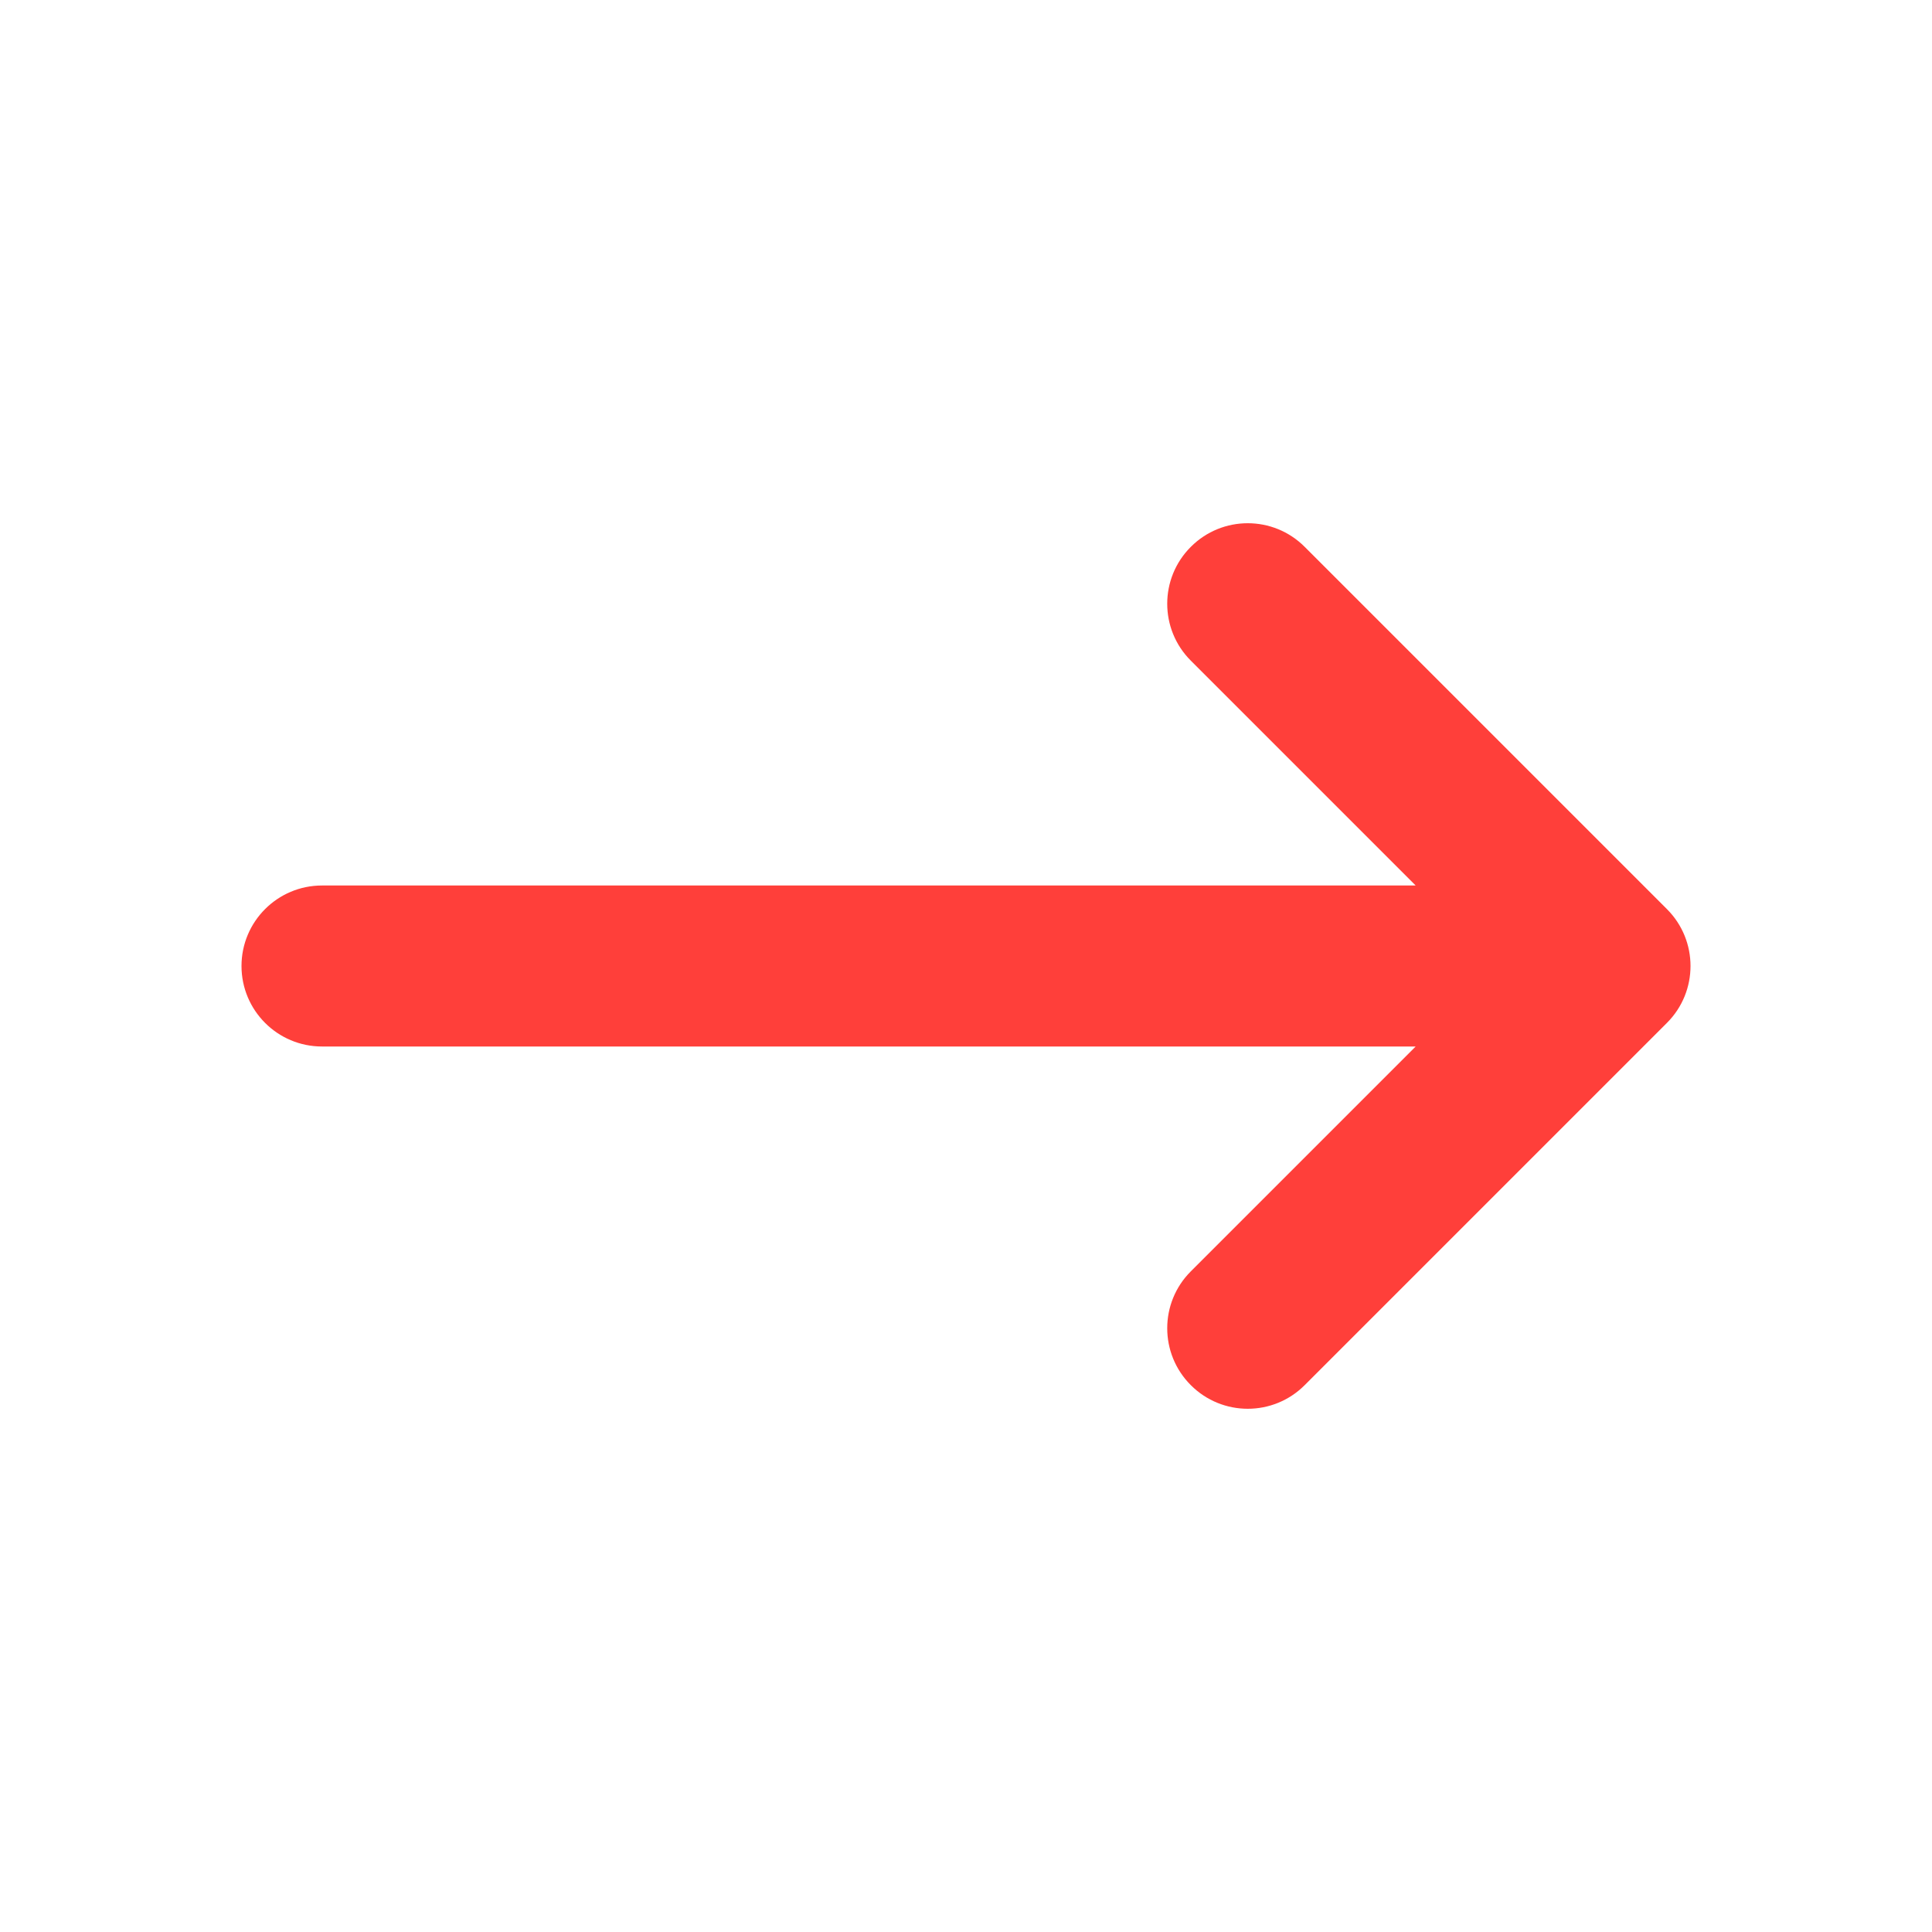
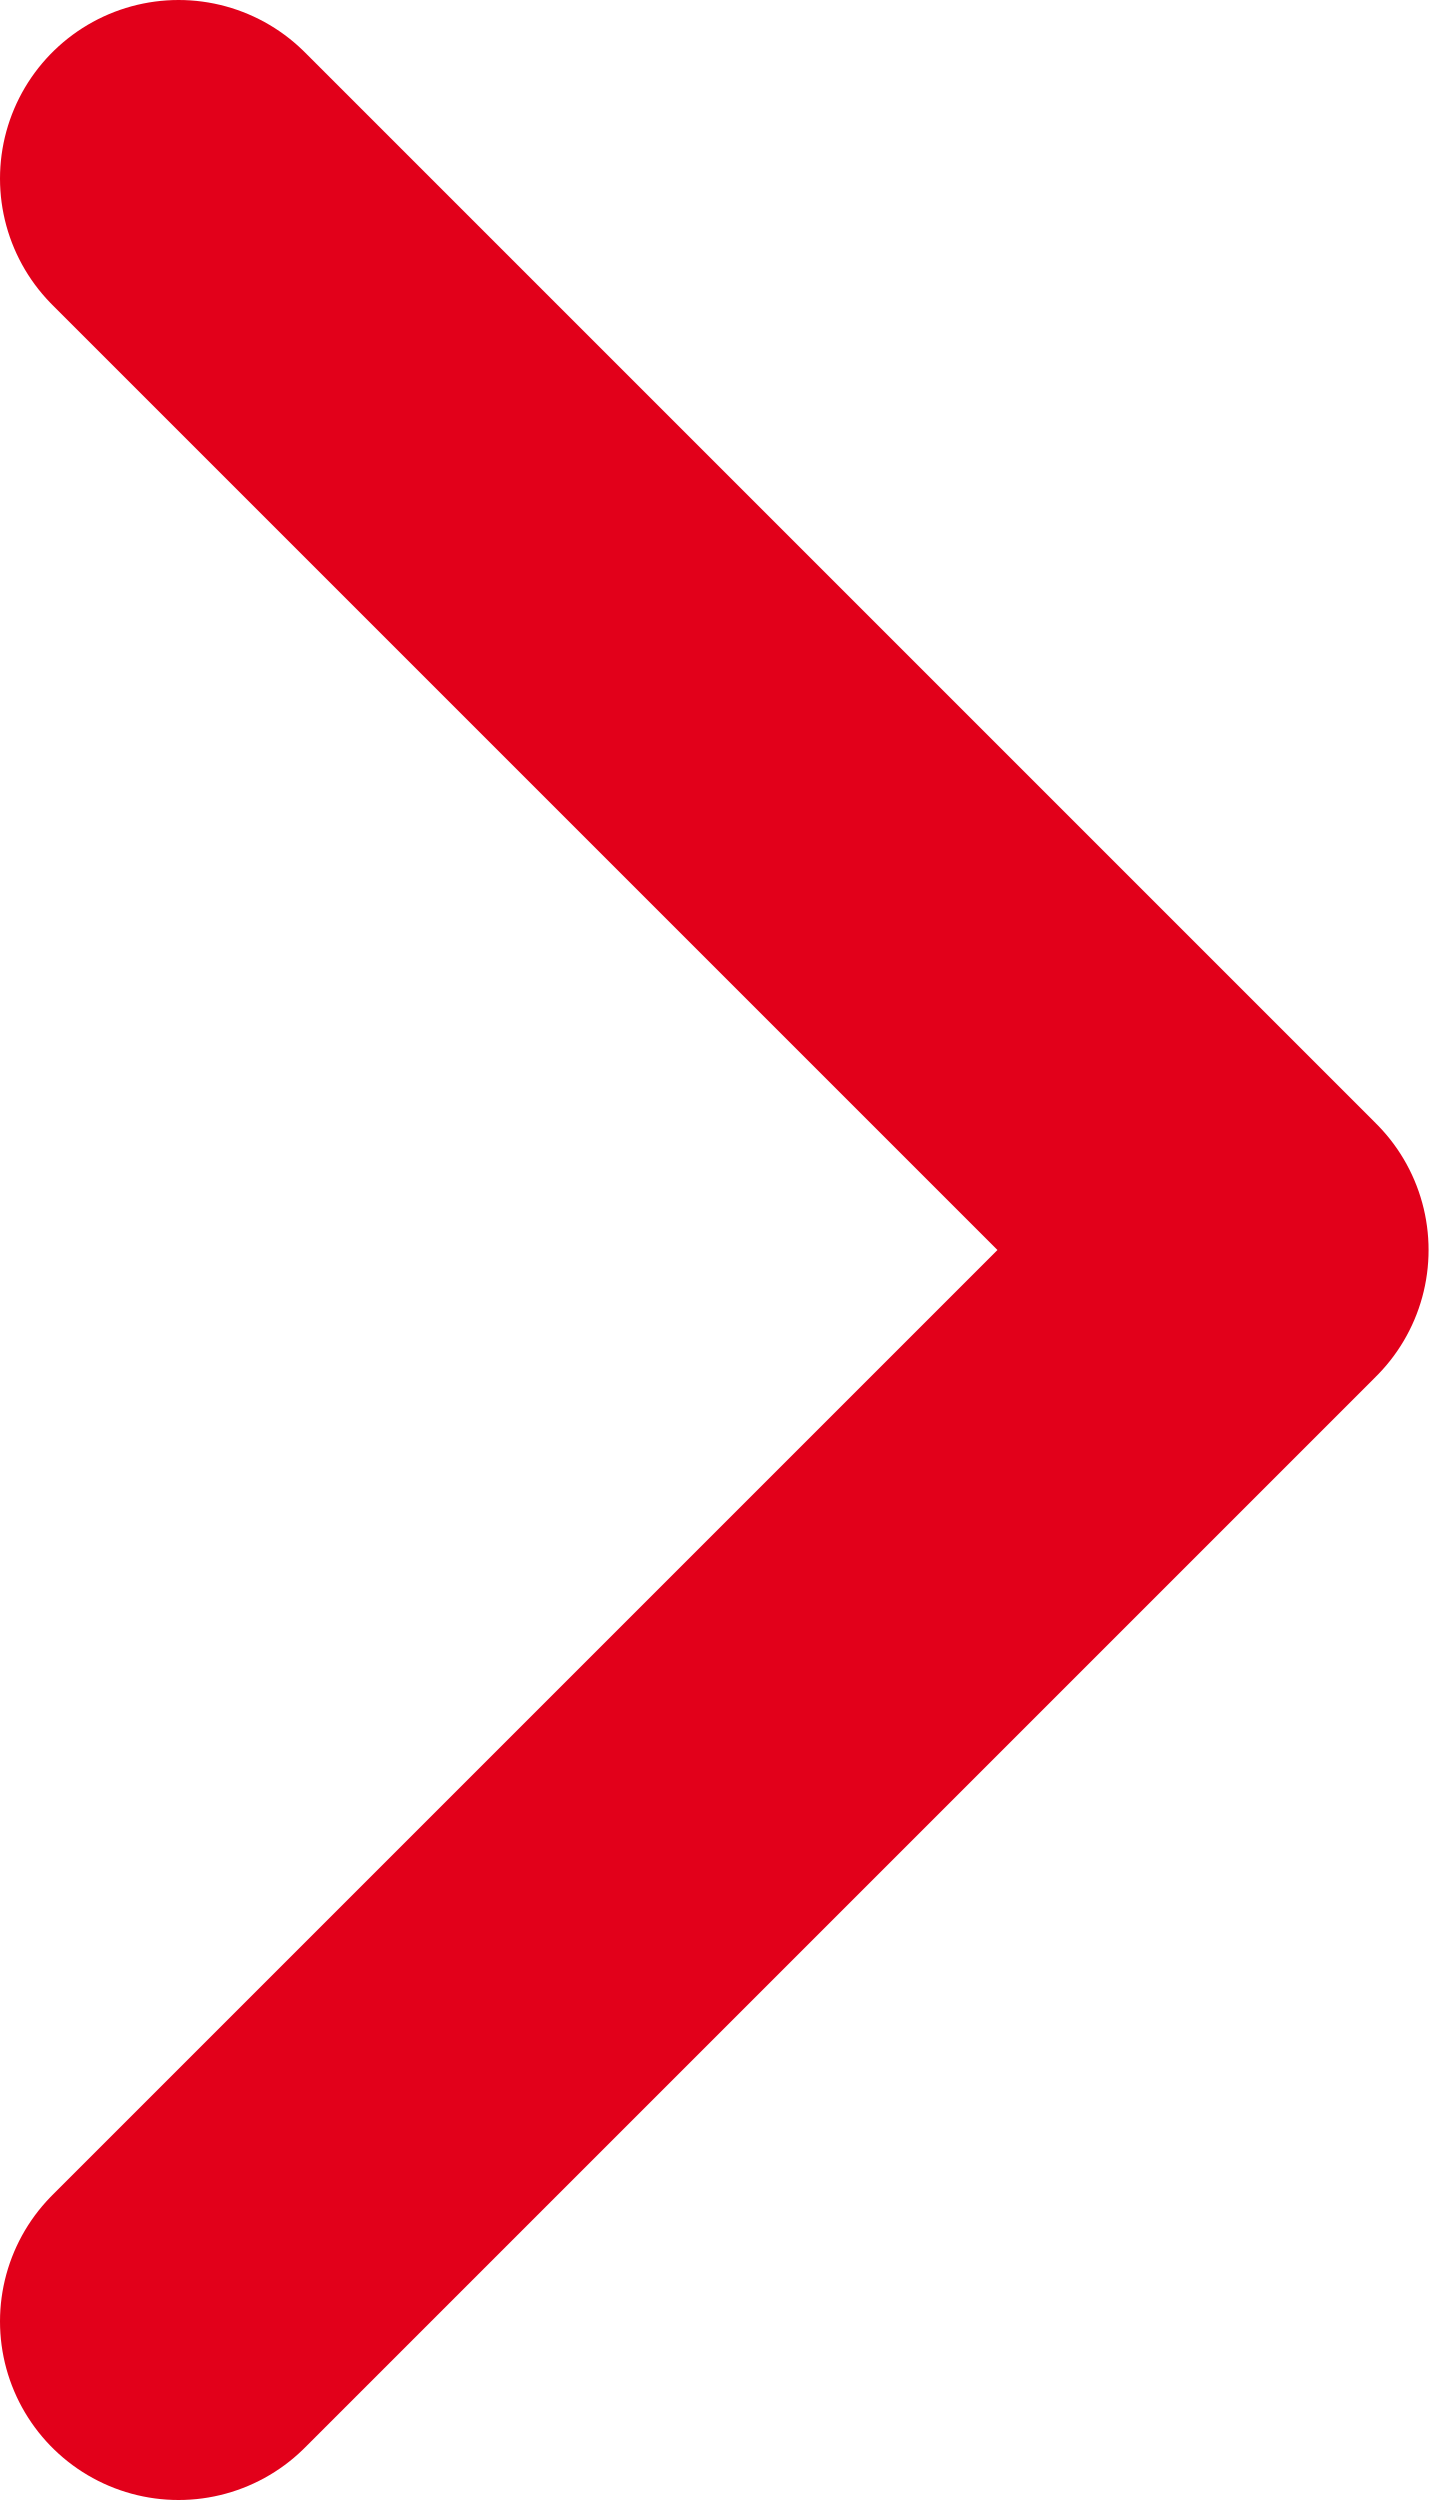
- <svg xmlns="http://www.w3.org/2000/svg" width="24" height="24" viewBox="0 0 24 24" fill="none">
-   <path fill-rule="evenodd" clip-rule="evenodd" d="M14.793 6.793C15.183 6.402 15.817 6.402 16.207 6.793L20.707 11.293C21.098 11.683 21.098 12.317 20.707 12.707L16.207 17.207C15.817 17.598 15.183 17.598 14.793 17.207C14.402 16.817 14.402 16.183 14.793 15.793L17.586 13H4C3.448 13 3 12.552 3 12C3 11.448 3.448 11 4 11H17.586L14.793 8.207C14.402 7.817 14.402 7.183 14.793 6.793Z" fill="#FF3F3A" />
+ <svg xmlns="http://www.w3.org/2000/svg" width="8" height="14" viewBox="0 0 8 14" fill="none">
+   <path d="M1 13L7 7L1 1" stroke="#E2001A" stroke-width="2" stroke-linecap="round" stroke-linejoin="round" />
</svg>
